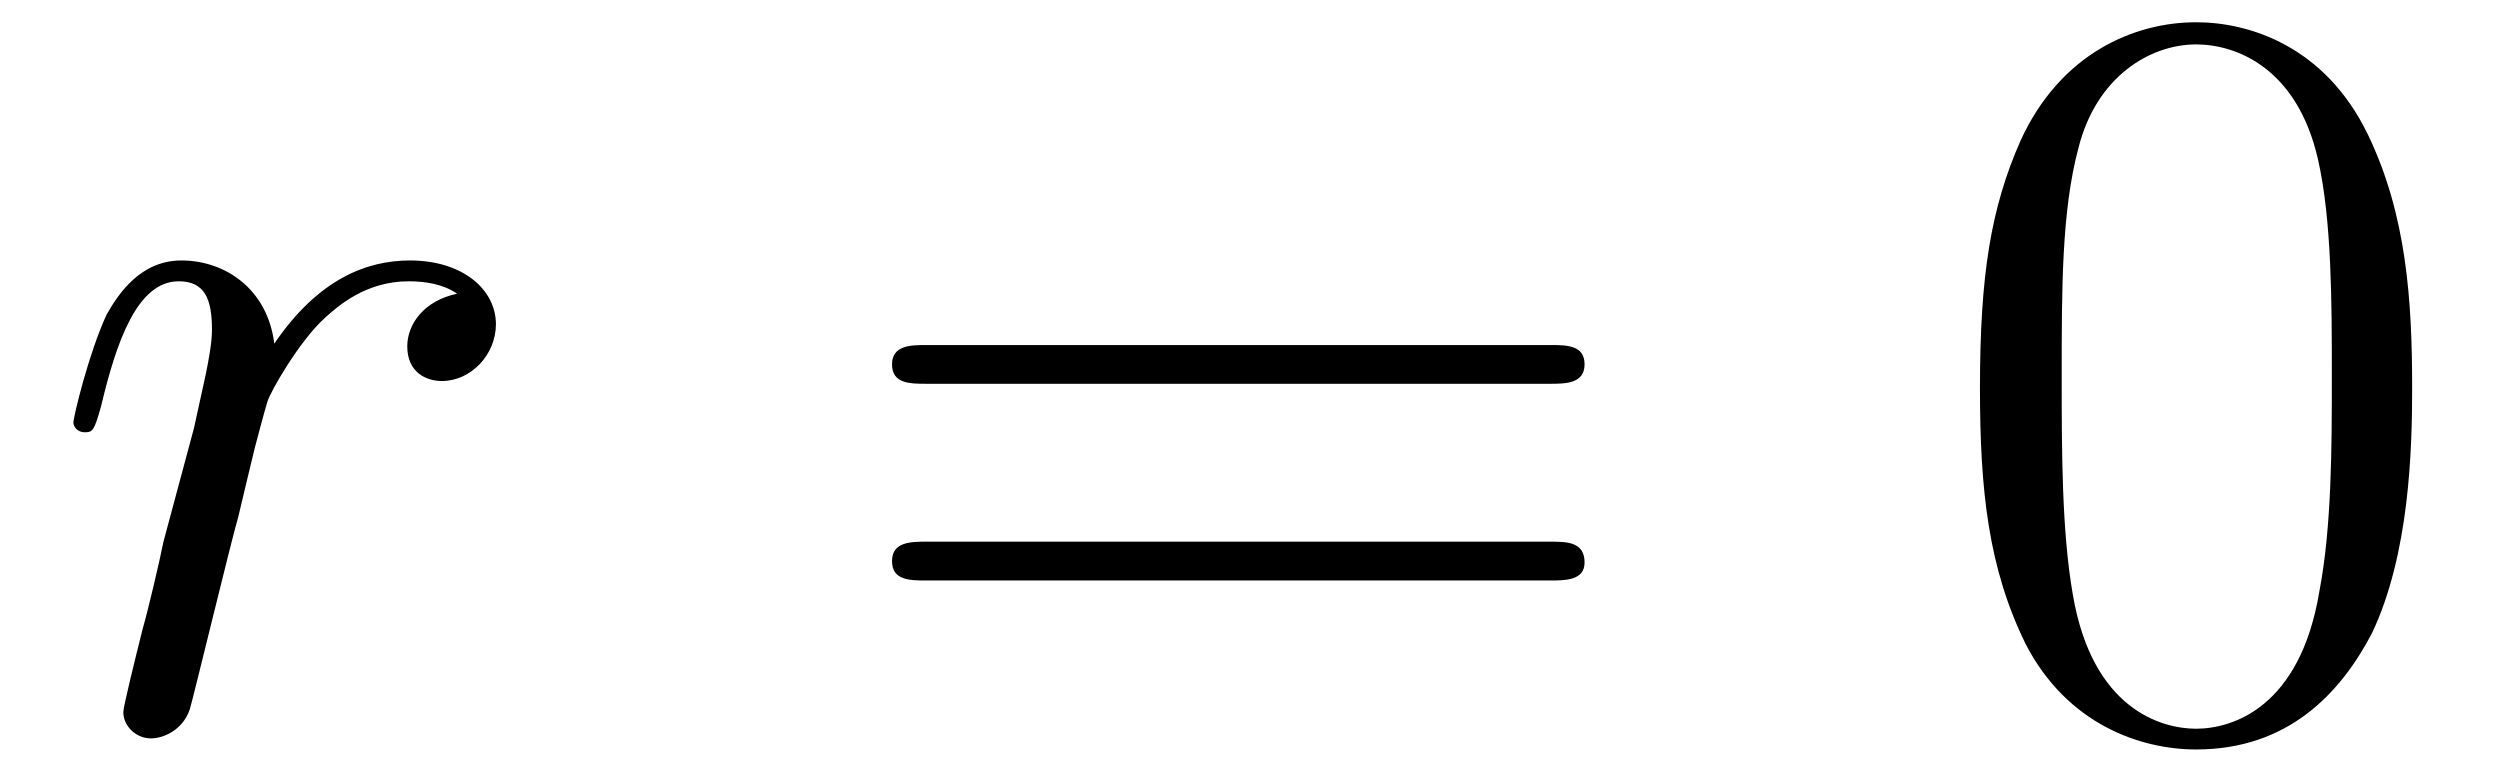
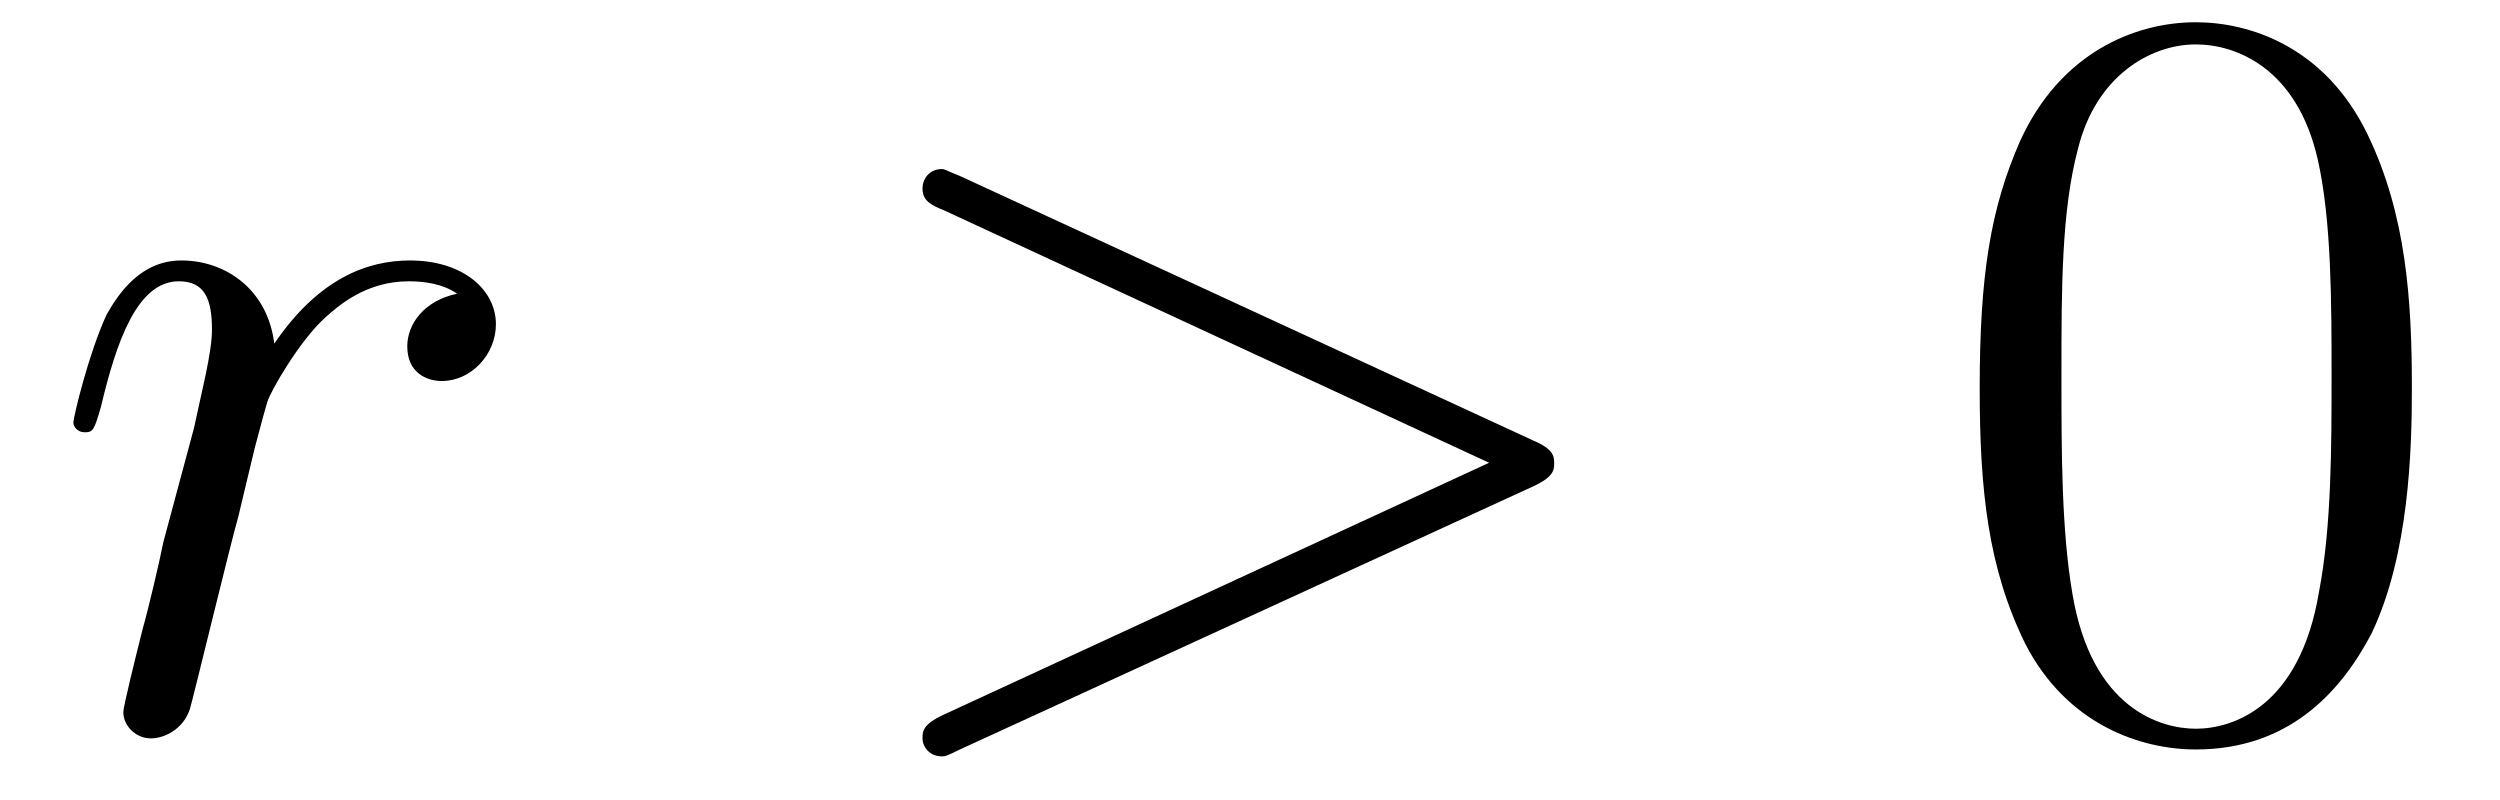
- <svg xmlns="http://www.w3.org/2000/svg" xmlns:xlink="http://www.w3.org/1999/xlink" viewBox="0 0 28.2 8.704" version="1.2">
+ <svg xmlns="http://www.w3.org/2000/svg" xmlns:xlink="http://www.w3.org/1999/xlink" viewBox="0 0 28.2 9.023" version="1.2">
  <defs>
    <g>
      <symbol overflow="visible" id="glyph0-0">
        <path style="stroke:none;" d="" />
      </symbol>
      <symbol overflow="visible" id="glyph0-1">
        <path style="stroke:none;" d="M 4.656 -4.891 C 4.281 -4.812 4.094 -4.547 4.094 -4.297 C 4.094 -4 4.312 -3.906 4.484 -3.906 C 4.812 -3.906 5.094 -4.203 5.094 -4.547 C 5.094 -4.938 4.719 -5.266 4.125 -5.266 C 3.641 -5.266 3.094 -5.062 2.594 -4.328 C 2.516 -4.953 2.031 -5.266 1.547 -5.266 C 1.094 -5.266 0.844 -4.906 0.703 -4.656 C 0.5 -4.219 0.328 -3.5 0.328 -3.438 C 0.328 -3.391 0.375 -3.328 0.453 -3.328 C 0.547 -3.328 0.562 -3.344 0.641 -3.625 C 0.812 -4.344 1.047 -5.031 1.516 -5.031 C 1.812 -5.031 1.891 -4.828 1.891 -4.484 C 1.891 -4.219 1.766 -3.75 1.688 -3.375 L 1.344 -2.094 C 1.297 -1.859 1.172 -1.328 1.109 -1.109 C 1.031 -0.797 0.891 -0.234 0.891 -0.172 C 0.891 -0.016 1.031 0.125 1.203 0.125 C 1.344 0.125 1.562 0.031 1.641 -0.203 C 1.672 -0.297 2.109 -2.109 2.188 -2.375 C 2.25 -2.641 2.312 -2.891 2.375 -3.156 C 2.422 -3.328 2.469 -3.516 2.516 -3.672 C 2.547 -3.781 2.875 -4.359 3.172 -4.625 C 3.312 -4.75 3.625 -5.031 4.109 -5.031 C 4.297 -5.031 4.5 -5 4.656 -4.891 Z M 4.656 -4.891 " />
      </symbol>
+       <symbol overflow="visible" id="glyph0-2">
+         <path style="stroke:none;" d="M 7.875 -2.719 C 8.109 -2.828 8.109 -2.906 8.109 -2.984 C 8.109 -3.062 8.094 -3.141 7.875 -3.234 L 1.406 -6.219 C 1.25 -6.281 1.234 -6.297 1.203 -6.297 C 1.062 -6.297 0.984 -6.188 0.984 -6.078 C 0.984 -5.938 1.078 -5.891 1.234 -5.828 L 7.375 -2.984 L 1.219 -0.141 C 0.984 -0.031 0.984 0.047 0.984 0.125 C 0.984 0.219 1.062 0.328 1.203 0.328 C 1.234 0.328 1.25 0.328 1.406 0.25 Z M 7.875 -2.719 " />
+       </symbol>
      <symbol overflow="visible" id="glyph1-0">
        <path style="stroke:none;" d="" />
      </symbol>
      <symbol overflow="visible" id="glyph1-1">
-         <path style="stroke:none;" d="M 8.062 -3.875 C 8.234 -3.875 8.453 -3.875 8.453 -4.094 C 8.453 -4.312 8.25 -4.312 8.062 -4.312 L 1.031 -4.312 C 0.859 -4.312 0.641 -4.312 0.641 -4.094 C 0.641 -3.875 0.844 -3.875 1.031 -3.875 Z M 8.062 -1.656 C 8.234 -1.656 8.453 -1.656 8.453 -1.859 C 8.453 -2.094 8.25 -2.094 8.062 -2.094 L 1.031 -2.094 C 0.859 -2.094 0.641 -2.094 0.641 -1.875 C 0.641 -1.656 0.844 -1.656 1.031 -1.656 Z M 8.062 -1.656 " />
-       </symbol>
-       <symbol overflow="visible" id="glyph1-2">
        <path style="stroke:none;" d="M 5.359 -3.828 C 5.359 -4.812 5.297 -5.781 4.859 -6.688 C 4.375 -7.688 3.516 -7.953 2.922 -7.953 C 2.234 -7.953 1.391 -7.609 0.938 -6.609 C 0.609 -5.859 0.484 -5.109 0.484 -3.828 C 0.484 -2.672 0.578 -1.797 1 -0.938 C 1.469 -0.031 2.297 0.25 2.922 0.25 C 3.953 0.25 4.547 -0.375 4.906 -1.062 C 5.328 -1.953 5.359 -3.125 5.359 -3.828 Z M 2.922 0.016 C 2.531 0.016 1.75 -0.203 1.531 -1.5 C 1.406 -2.219 1.406 -3.125 1.406 -3.969 C 1.406 -4.953 1.406 -5.828 1.594 -6.531 C 1.797 -7.344 2.406 -7.703 2.922 -7.703 C 3.375 -7.703 4.062 -7.438 4.297 -6.406 C 4.453 -5.719 4.453 -4.781 4.453 -3.969 C 4.453 -3.172 4.453 -2.266 4.312 -1.531 C 4.094 -0.219 3.328 0.016 2.922 0.016 Z M 2.922 0.016 " />
      </symbol>
    </g>
-     <clipPath id="clip1">
-       <path d="M 0 2 L 6 2 L 6 8.703 L 0 8.703 Z M 0 2 " />
-     </clipPath>
-     <clipPath id="clip2">
-       <path d="M 22 0 L 28 0 L 28 8.703 L 22 8.703 Z M 22 0 " />
-     </clipPath>
  </defs>
  <g id="surface1">
-     <g clip-path="url(#clip1)" clip-rule="nonzero">
-       <g style="fill:rgb(0%,0%,0%);fill-opacity:1;">
-         <use xlink:href="#glyph0-1" x="0.5" y="8.204" />
-       </g>
+     <g style="fill:rgb(0%,0%,0%);fill-opacity:1;">
+       <use xlink:href="#glyph0-1" x="0.5" y="8.204" />
    </g>
    <g style="fill:rgb(0%,0%,0%);fill-opacity:1;">
-       <use xlink:href="#glyph1-1" x="9.421" y="8.204" />
+       <use xlink:href="#glyph0-2" x="9.422" y="8.204" />
    </g>
-     <g clip-path="url(#clip2)" clip-rule="nonzero">
-       <g style="fill:rgb(0%,0%,0%);fill-opacity:1;">
-         <use xlink:href="#glyph1-2" x="21.85" y="8.204" />
-       </g>
+     <g style="fill:rgb(0%,0%,0%);fill-opacity:1;">
+       <use xlink:href="#glyph1-1" x="21.847" y="8.204" />
    </g>
  </g>
</svg>
